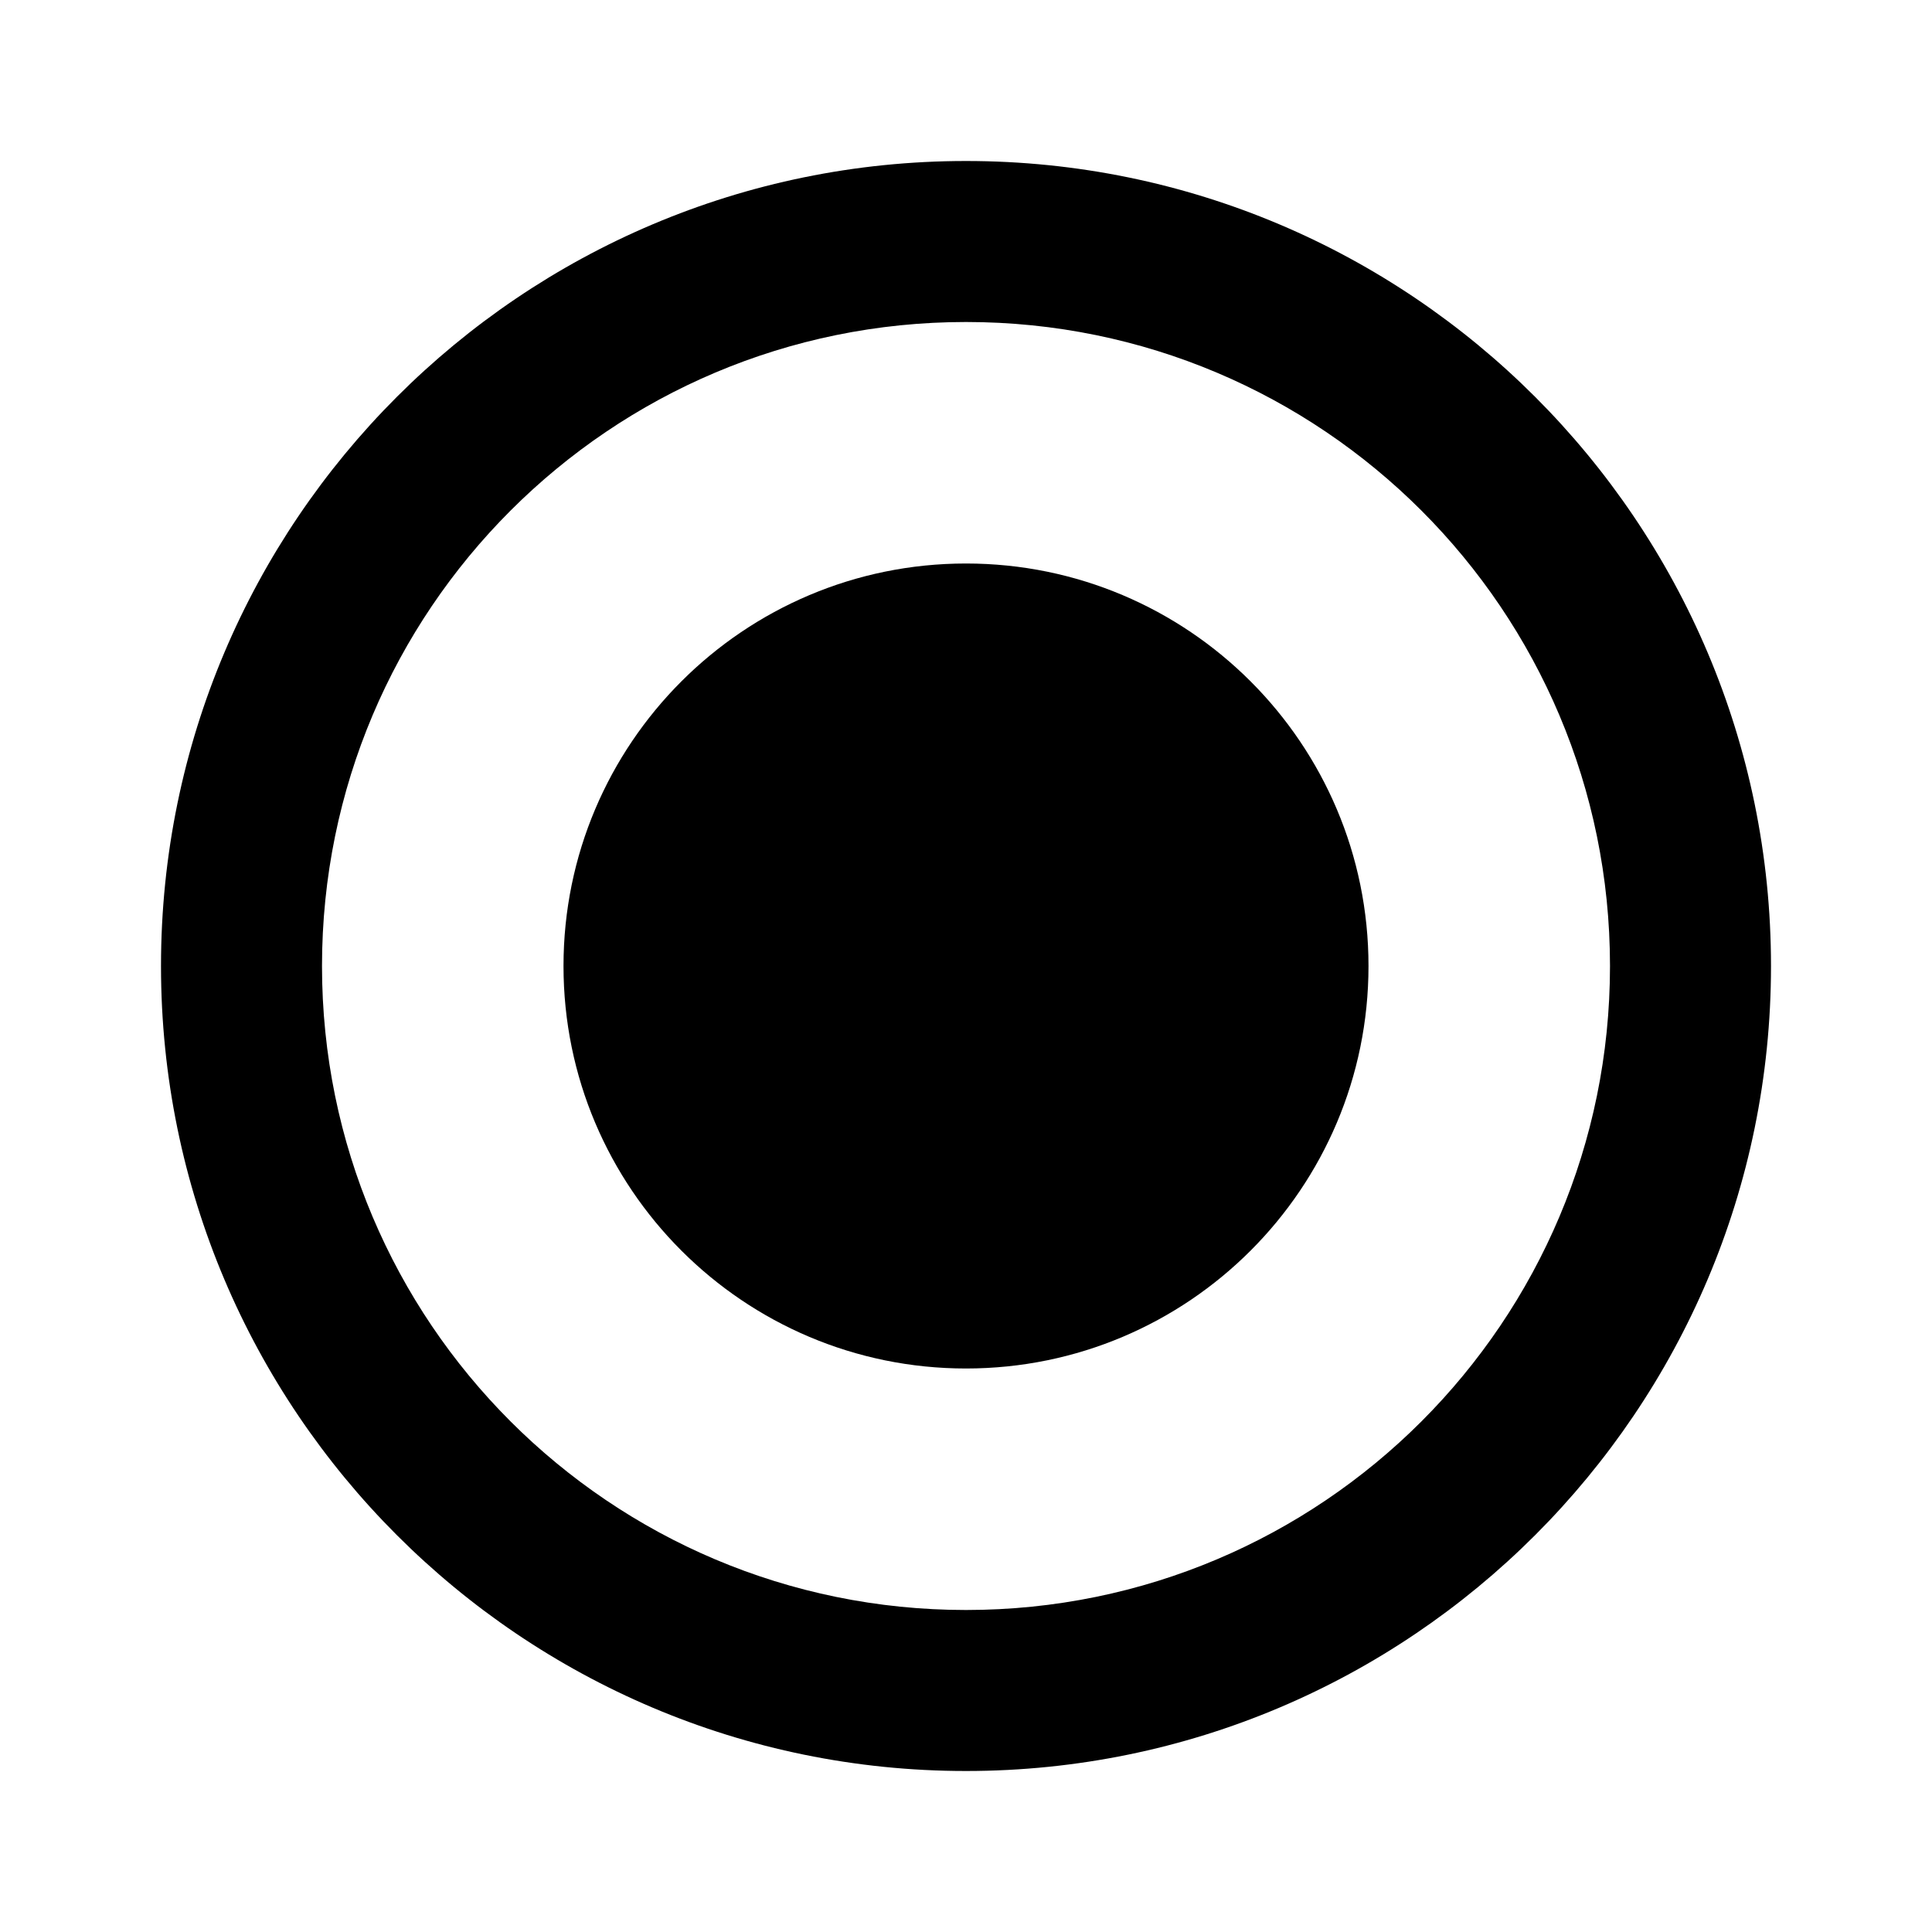
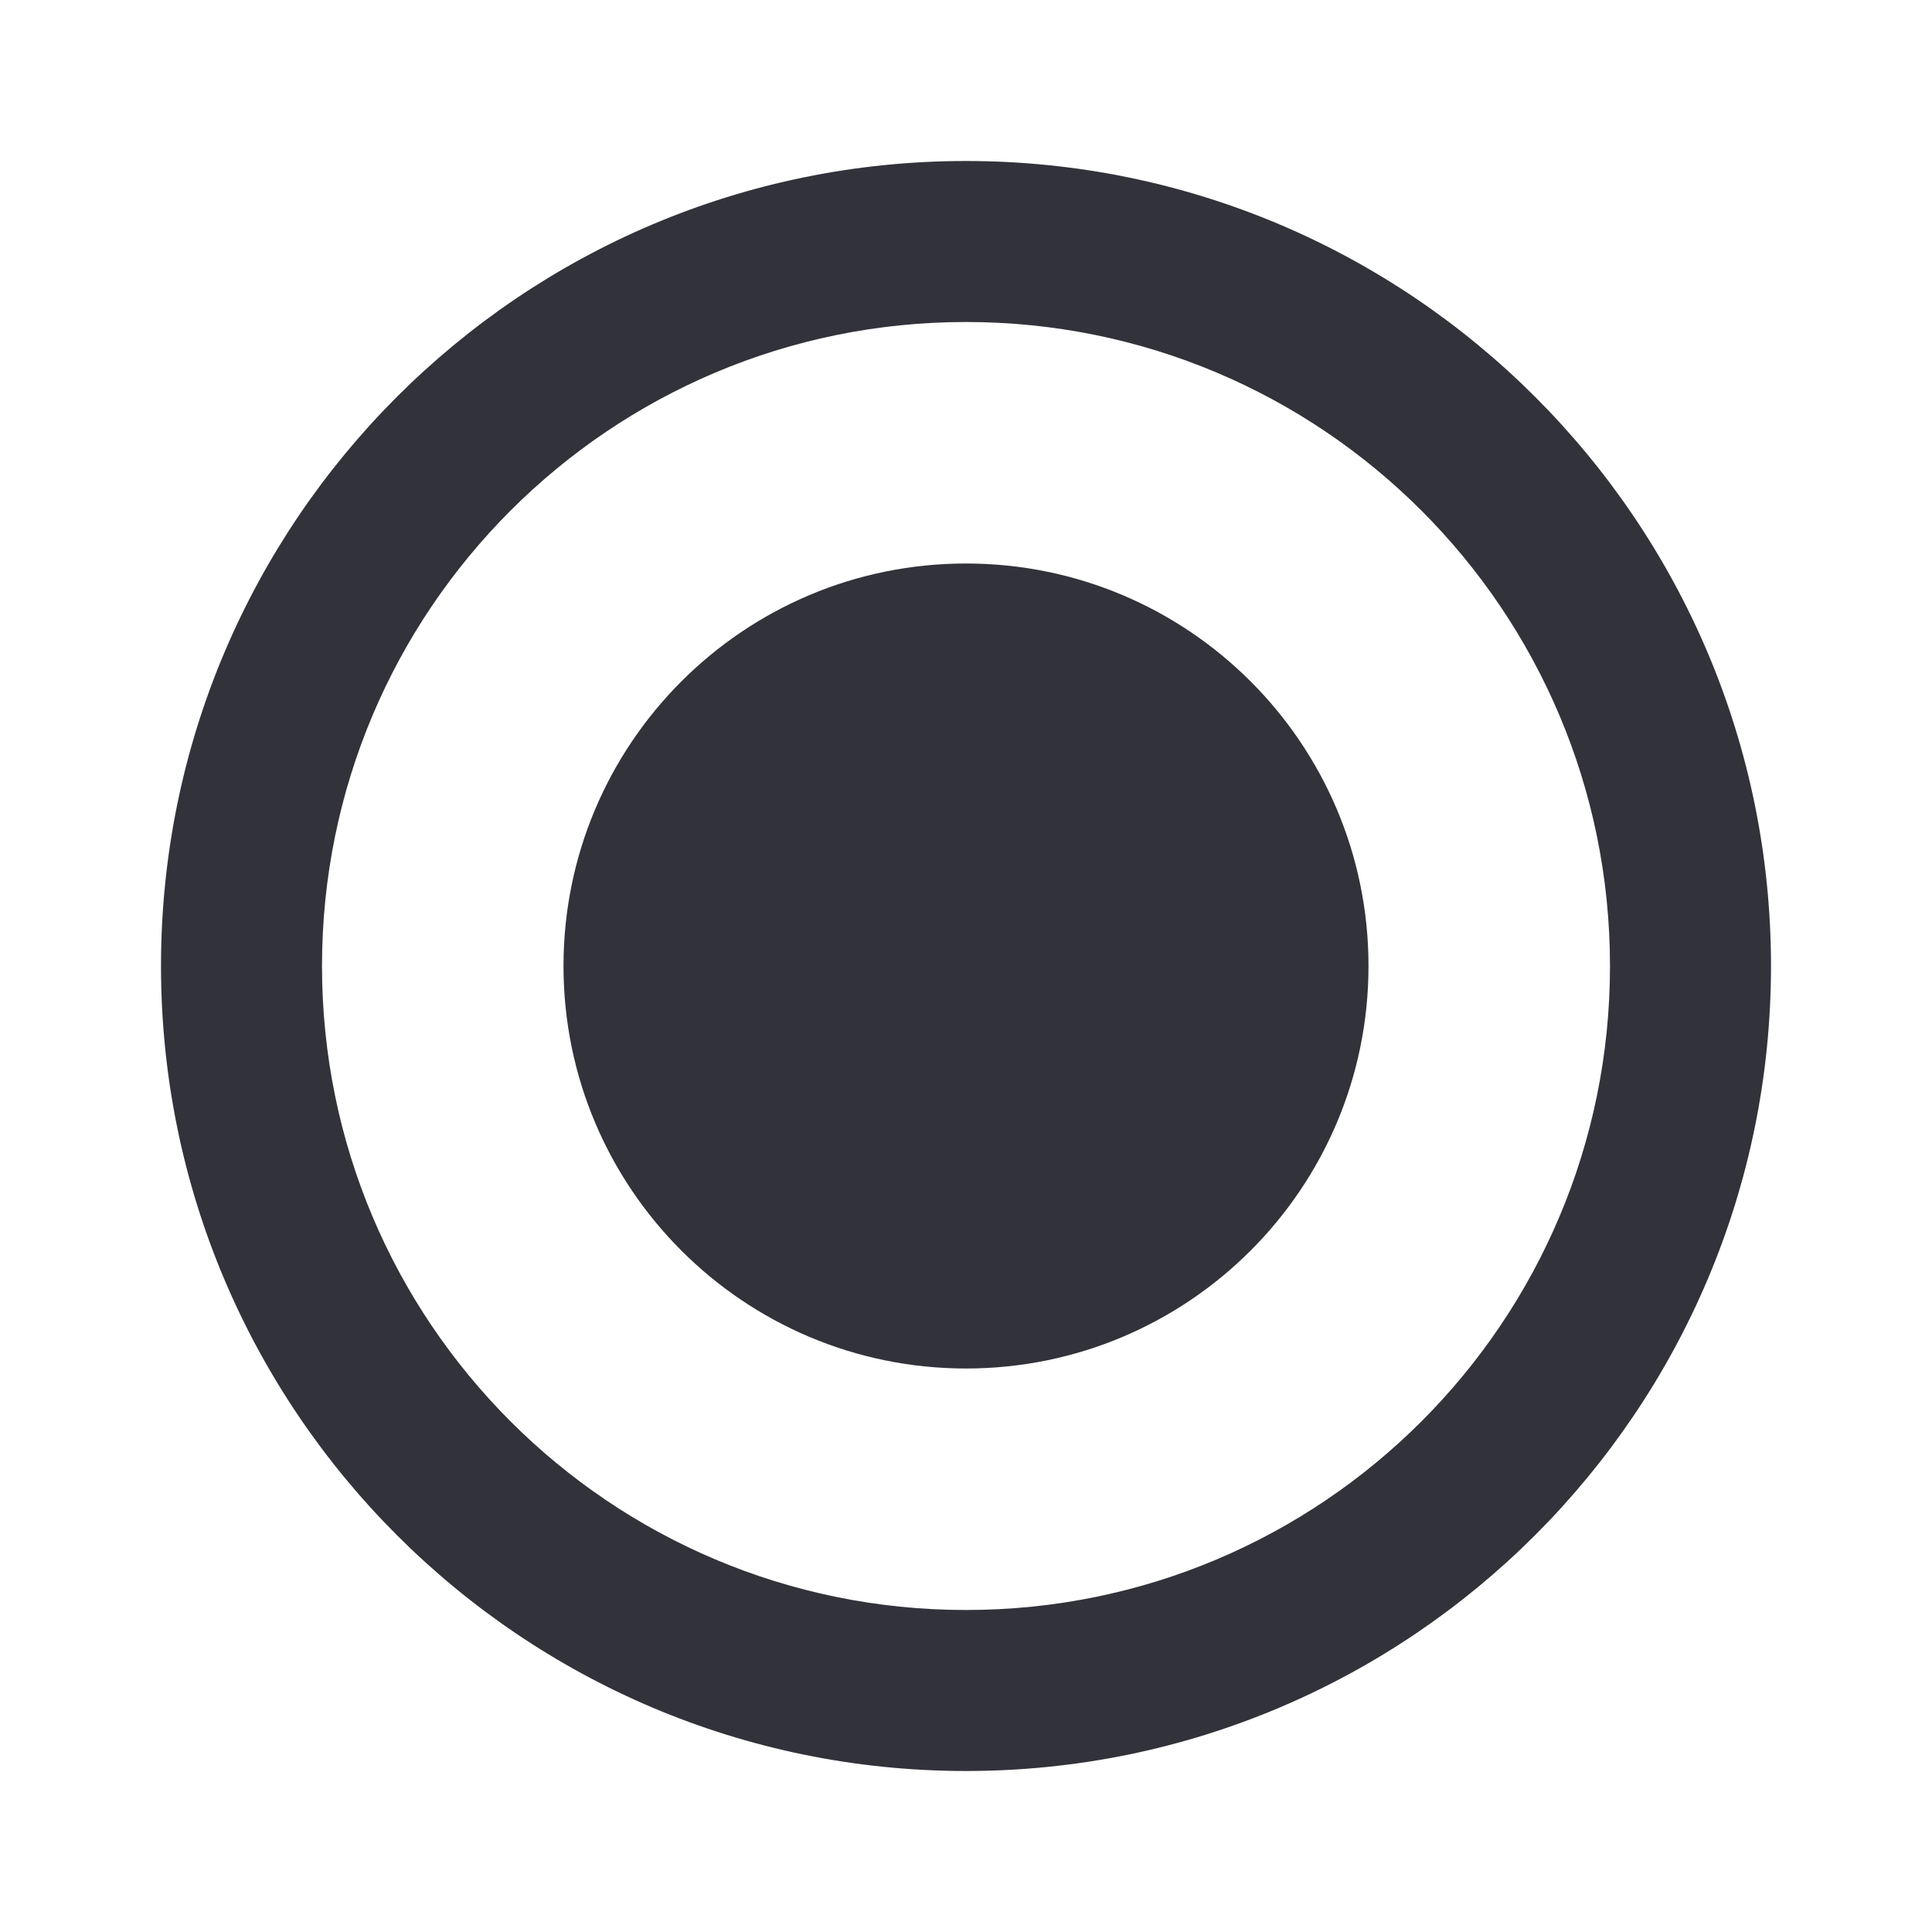
- <svg xmlns="http://www.w3.org/2000/svg" height="24px" viewBox="0 0 24 24" width="24px" fill="#000000">
+ <svg xmlns="http://www.w3.org/2000/svg" height="24px" viewBox="0 0 24 24" width="24px" fill="#32323b">
  <path d="M0 0h24v24H0V0z" fill="none" />
  <path d="M12 2C6.48 2 2 6.48 2 12s4.48 10 10 10 10-4.48 10-10S17.52 2 12 2zm0 18c-4.42 0-8-3.58-8-8s3.58-8 8-8 8 3.58 8 8-3.58 8-8 8z" />
  <circle cx="12" cy="12" r="5" />
</svg>
